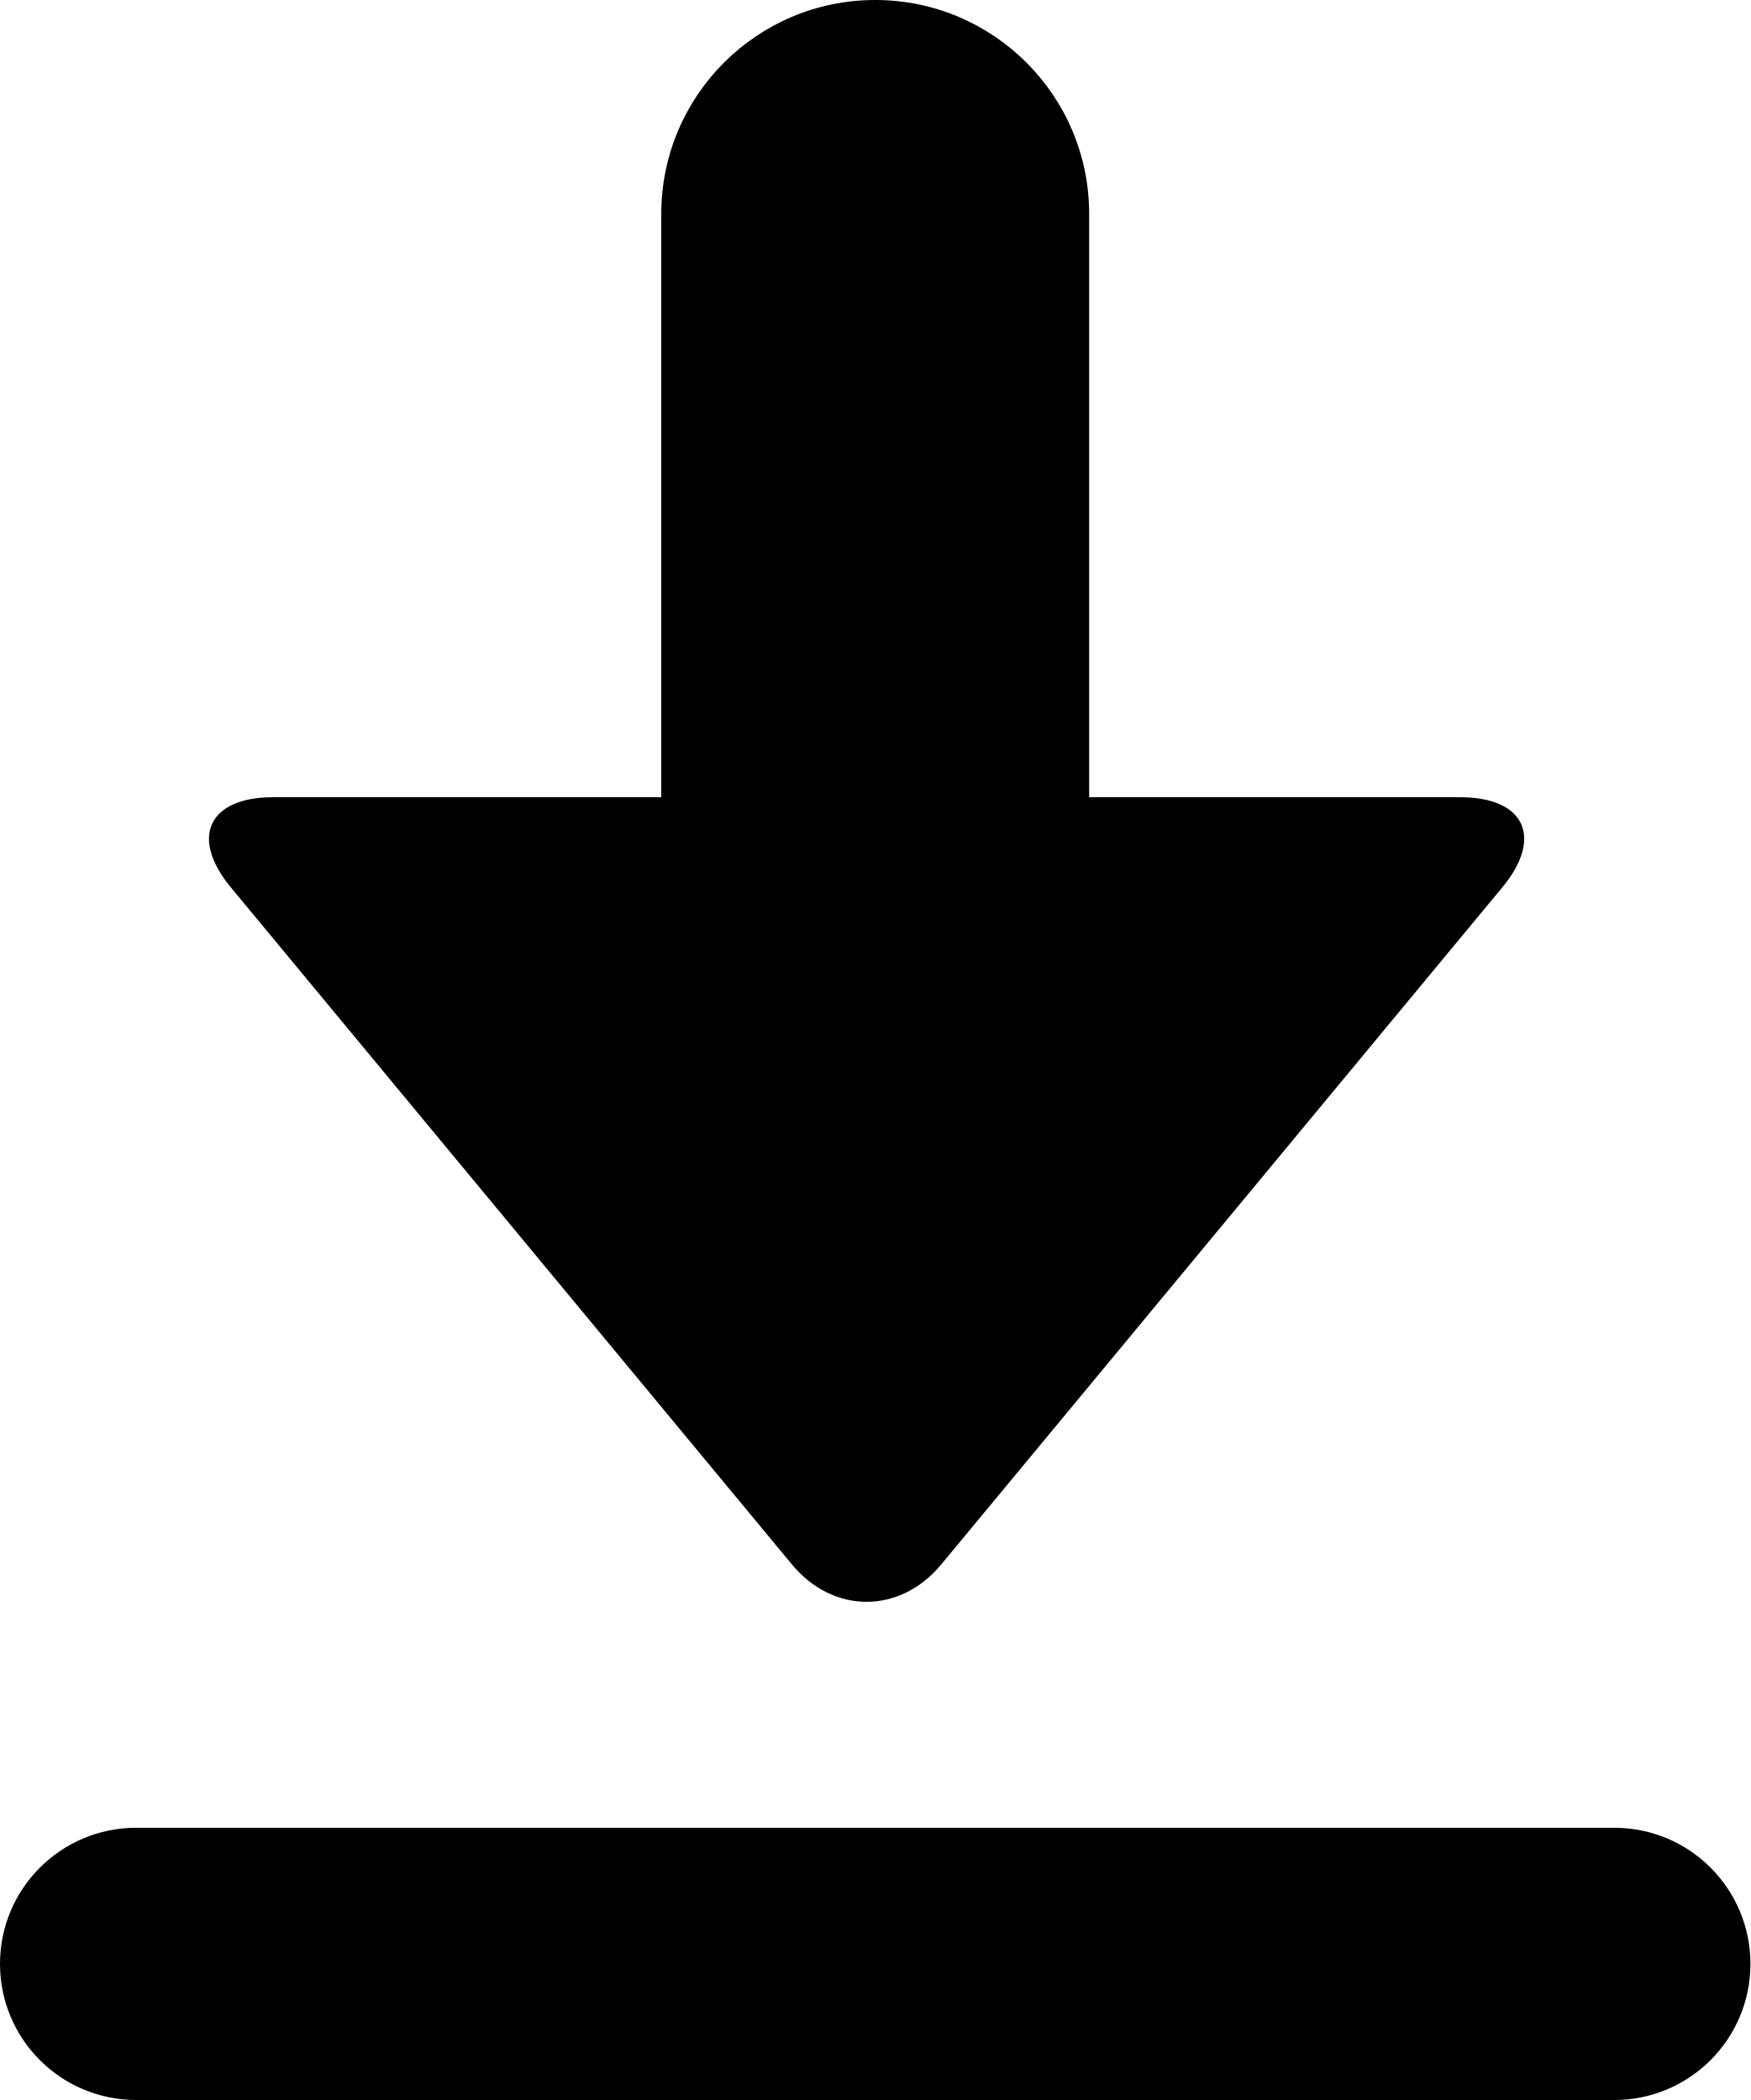
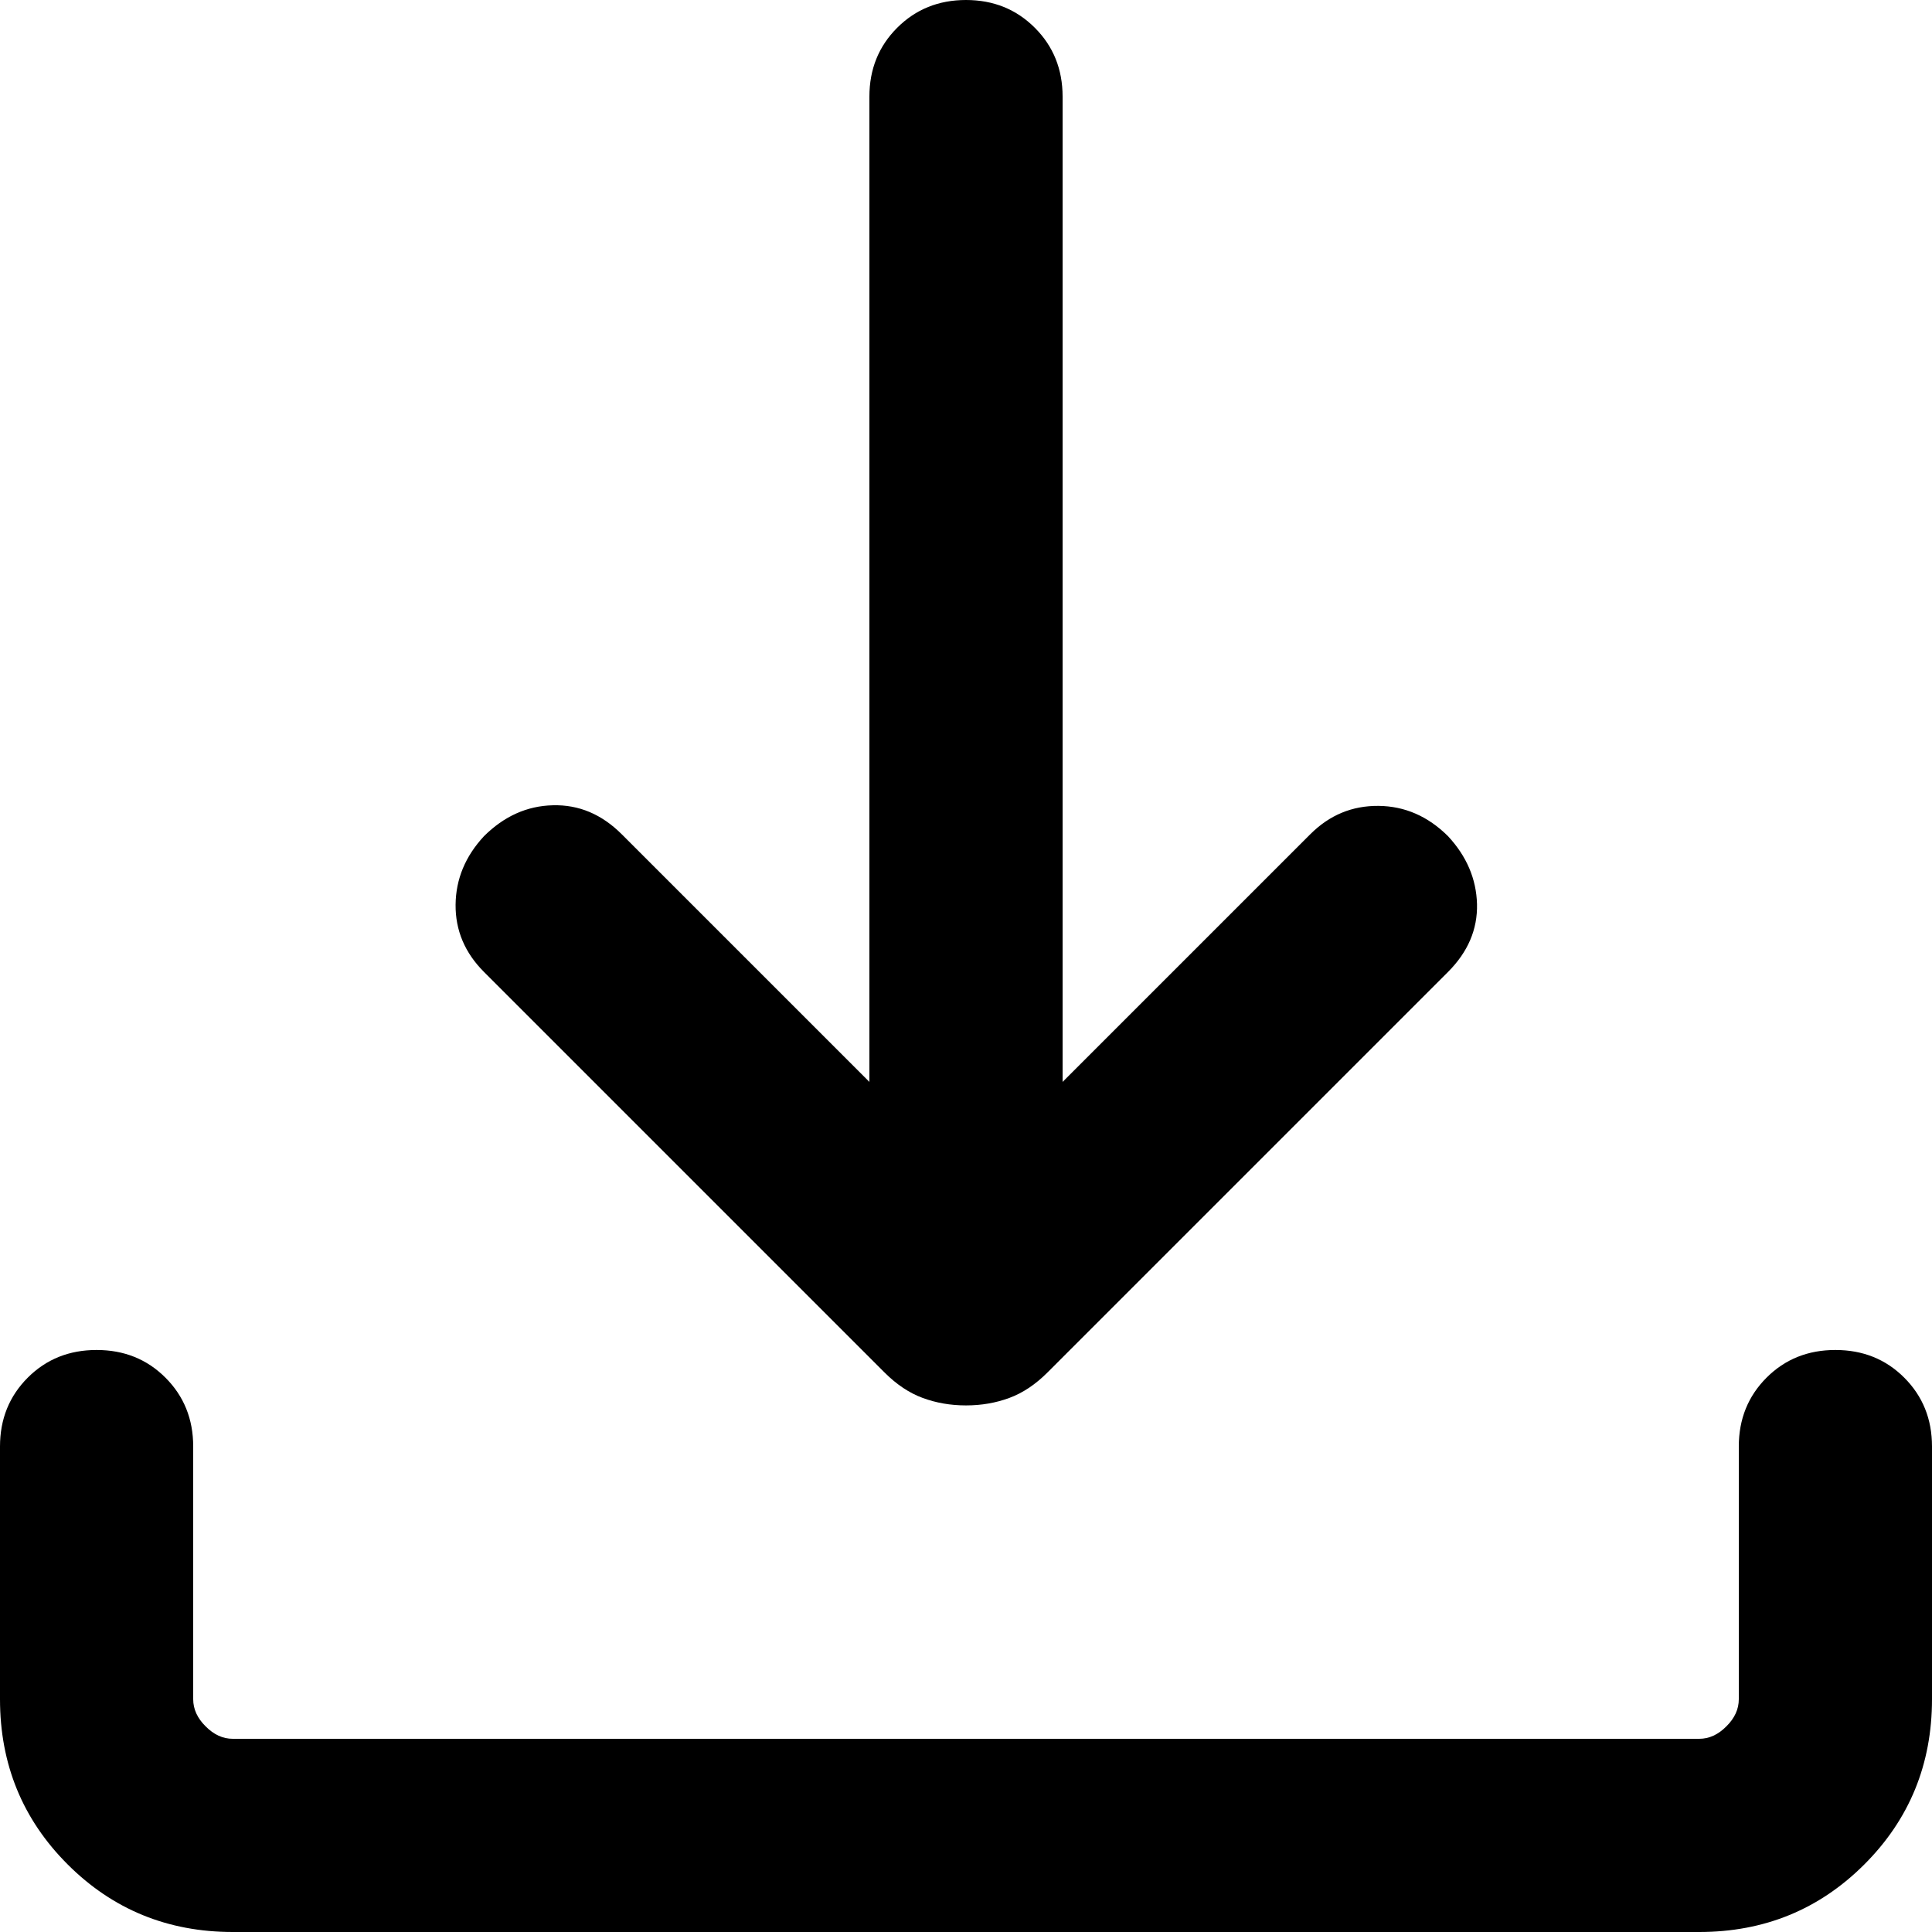
- <svg viewBox="0 0 45 54" fill="currentColor">
-   <g transform="translate(-860, -86)">
-     <g transform="translate(860, 86)">
-       <path d="M14.029,47.277 C12.749,48.337 11.711,47.853 11.711,46.192 L11.711,15.675 C11.711,14.015 12.745,13.526 14.029,14.59 L31.439,29.013 C32.719,30.074 32.723,31.79 31.439,32.853 L14.029,47.277 Z" transform="translate(22.21105, 31) rotate(-270) translate(-22.21105, -31) " />
-       <rect transform="translate(22.5, 50.5) scale(-1, -1) translate(-22.5, -50.5) " x="0" y="47" width="45" height="7" rx="3.5" />
-       <rect transform="translate(22.5, 14.5) scale(-1, -1) rotate(-270) translate(-22.5, -14.5) " x="8" y="9" width="29" height="11" rx="5.5" />
-     </g>
-   </g>
+ <svg xmlns="http://www.w3.org/2000/svg" fill="none" viewBox="0 0 16 16">
+   <path d="M7.641 11.577C7.53 11.536 7.425 11.466 7.325 11.366L4.008 8.049C3.85 7.891 3.771 7.705 3.773 7.492C3.775 7.28 3.854 7.091 4.008 6.925C4.174 6.76 4.364 6.674 4.578 6.669C4.793 6.663 4.983 6.743 5.149 6.909L7.2 8.96V0.8C7.2 0.573 7.277 0.383 7.43 0.23C7.583 0.077 7.773 0 8 0C8.227 0 8.417 0.077 8.57 0.23C8.723 0.383 8.8 0.573 8.8 0.8V8.96L10.851 6.909C11.01 6.75 11.198 6.672 11.416 6.674C11.634 6.676 11.826 6.76 11.992 6.925C12.146 7.091 12.226 7.278 12.232 7.487C12.237 7.696 12.157 7.884 11.992 8.049L8.675 11.366C8.575 11.466 8.47 11.536 8.359 11.577C8.248 11.618 8.129 11.639 8 11.639C7.871 11.639 7.752 11.618 7.641 11.577ZM1.928 16C1.389 16 0.933 15.813 0.56 15.44C0.187 15.067 0 14.611 0 14.072V11.979C0 11.752 0.077 11.562 0.23 11.409C0.383 11.256 0.573 11.18 0.8 11.18C1.027 11.18 1.217 11.256 1.37 11.409C1.523 11.562 1.6 11.752 1.6 11.979V14.072C1.6 14.154 1.634 14.229 1.703 14.297C1.771 14.366 1.846 14.4 1.928 14.4H14.072C14.154 14.4 14.229 14.366 14.297 14.297C14.366 14.229 14.4 14.154 14.4 14.072V11.979C14.4 11.752 14.477 11.562 14.63 11.409C14.783 11.256 14.973 11.18 15.2 11.18C15.427 11.18 15.617 11.256 15.77 11.409C15.923 11.562 16 11.752 16 11.979V14.072C16 14.611 15.813 15.067 15.44 15.44C15.067 15.813 14.611 16 14.072 16H1.928Z" fill="currentColor" />
</svg>
